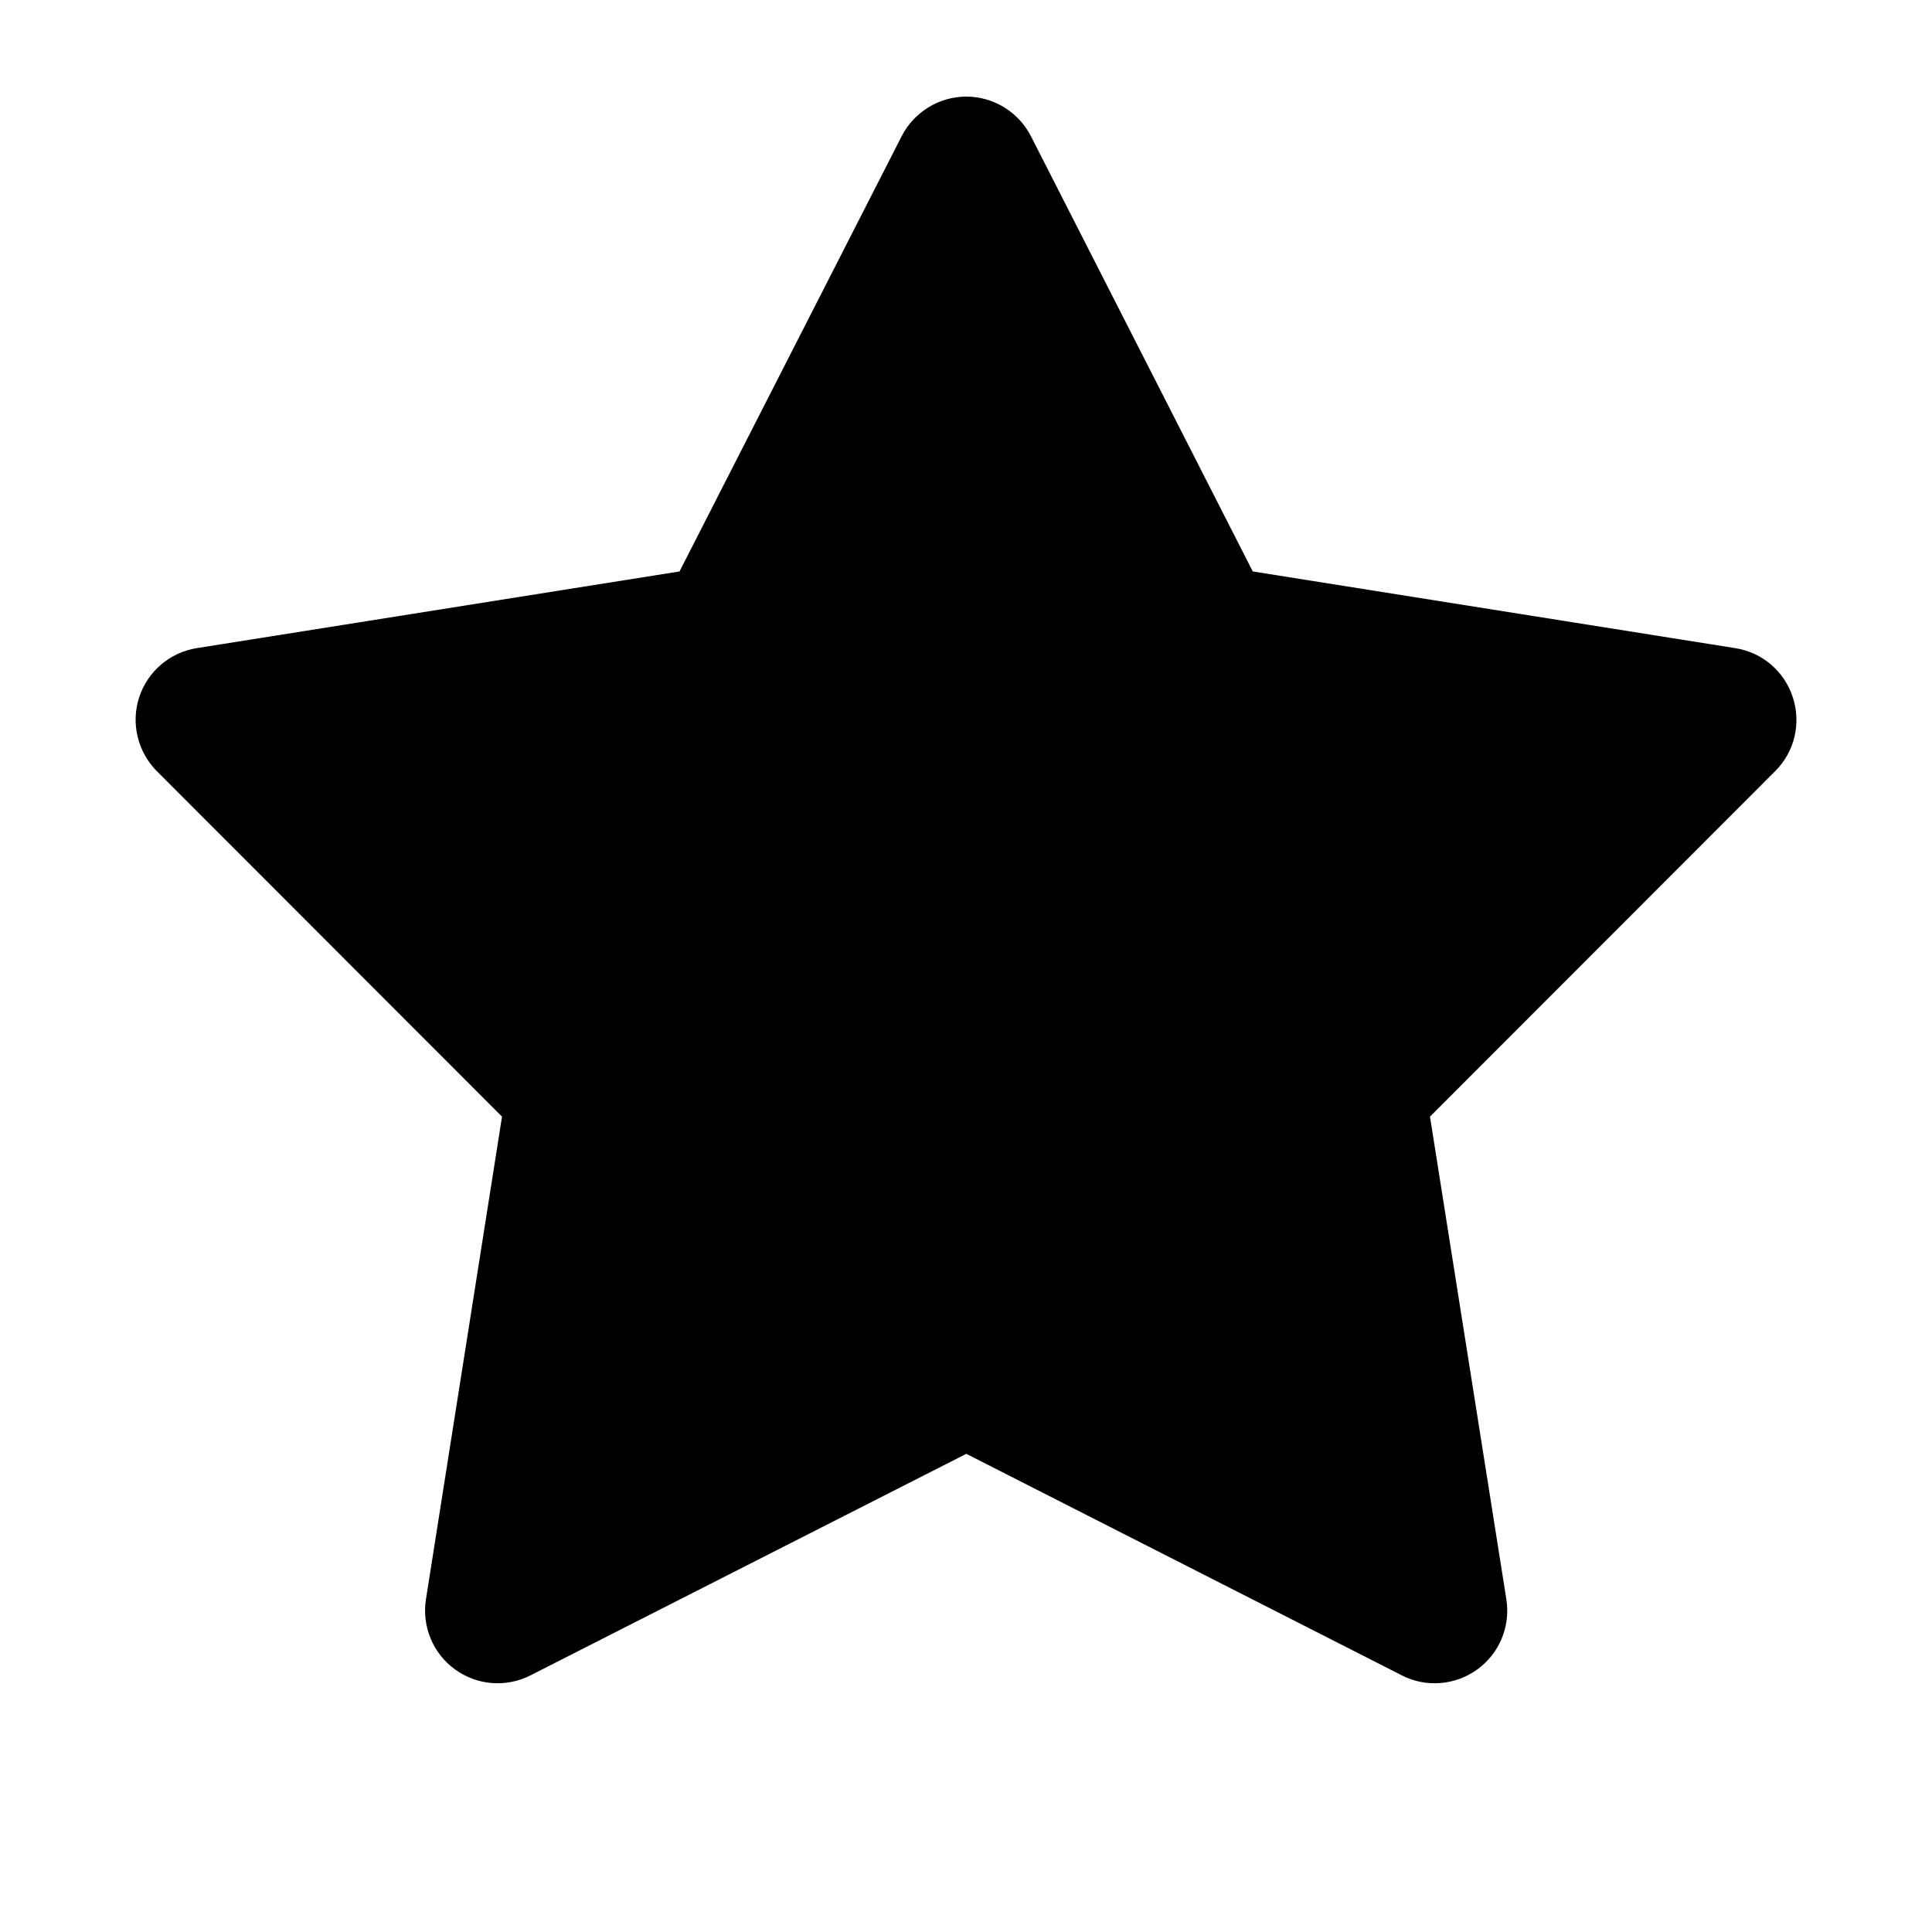
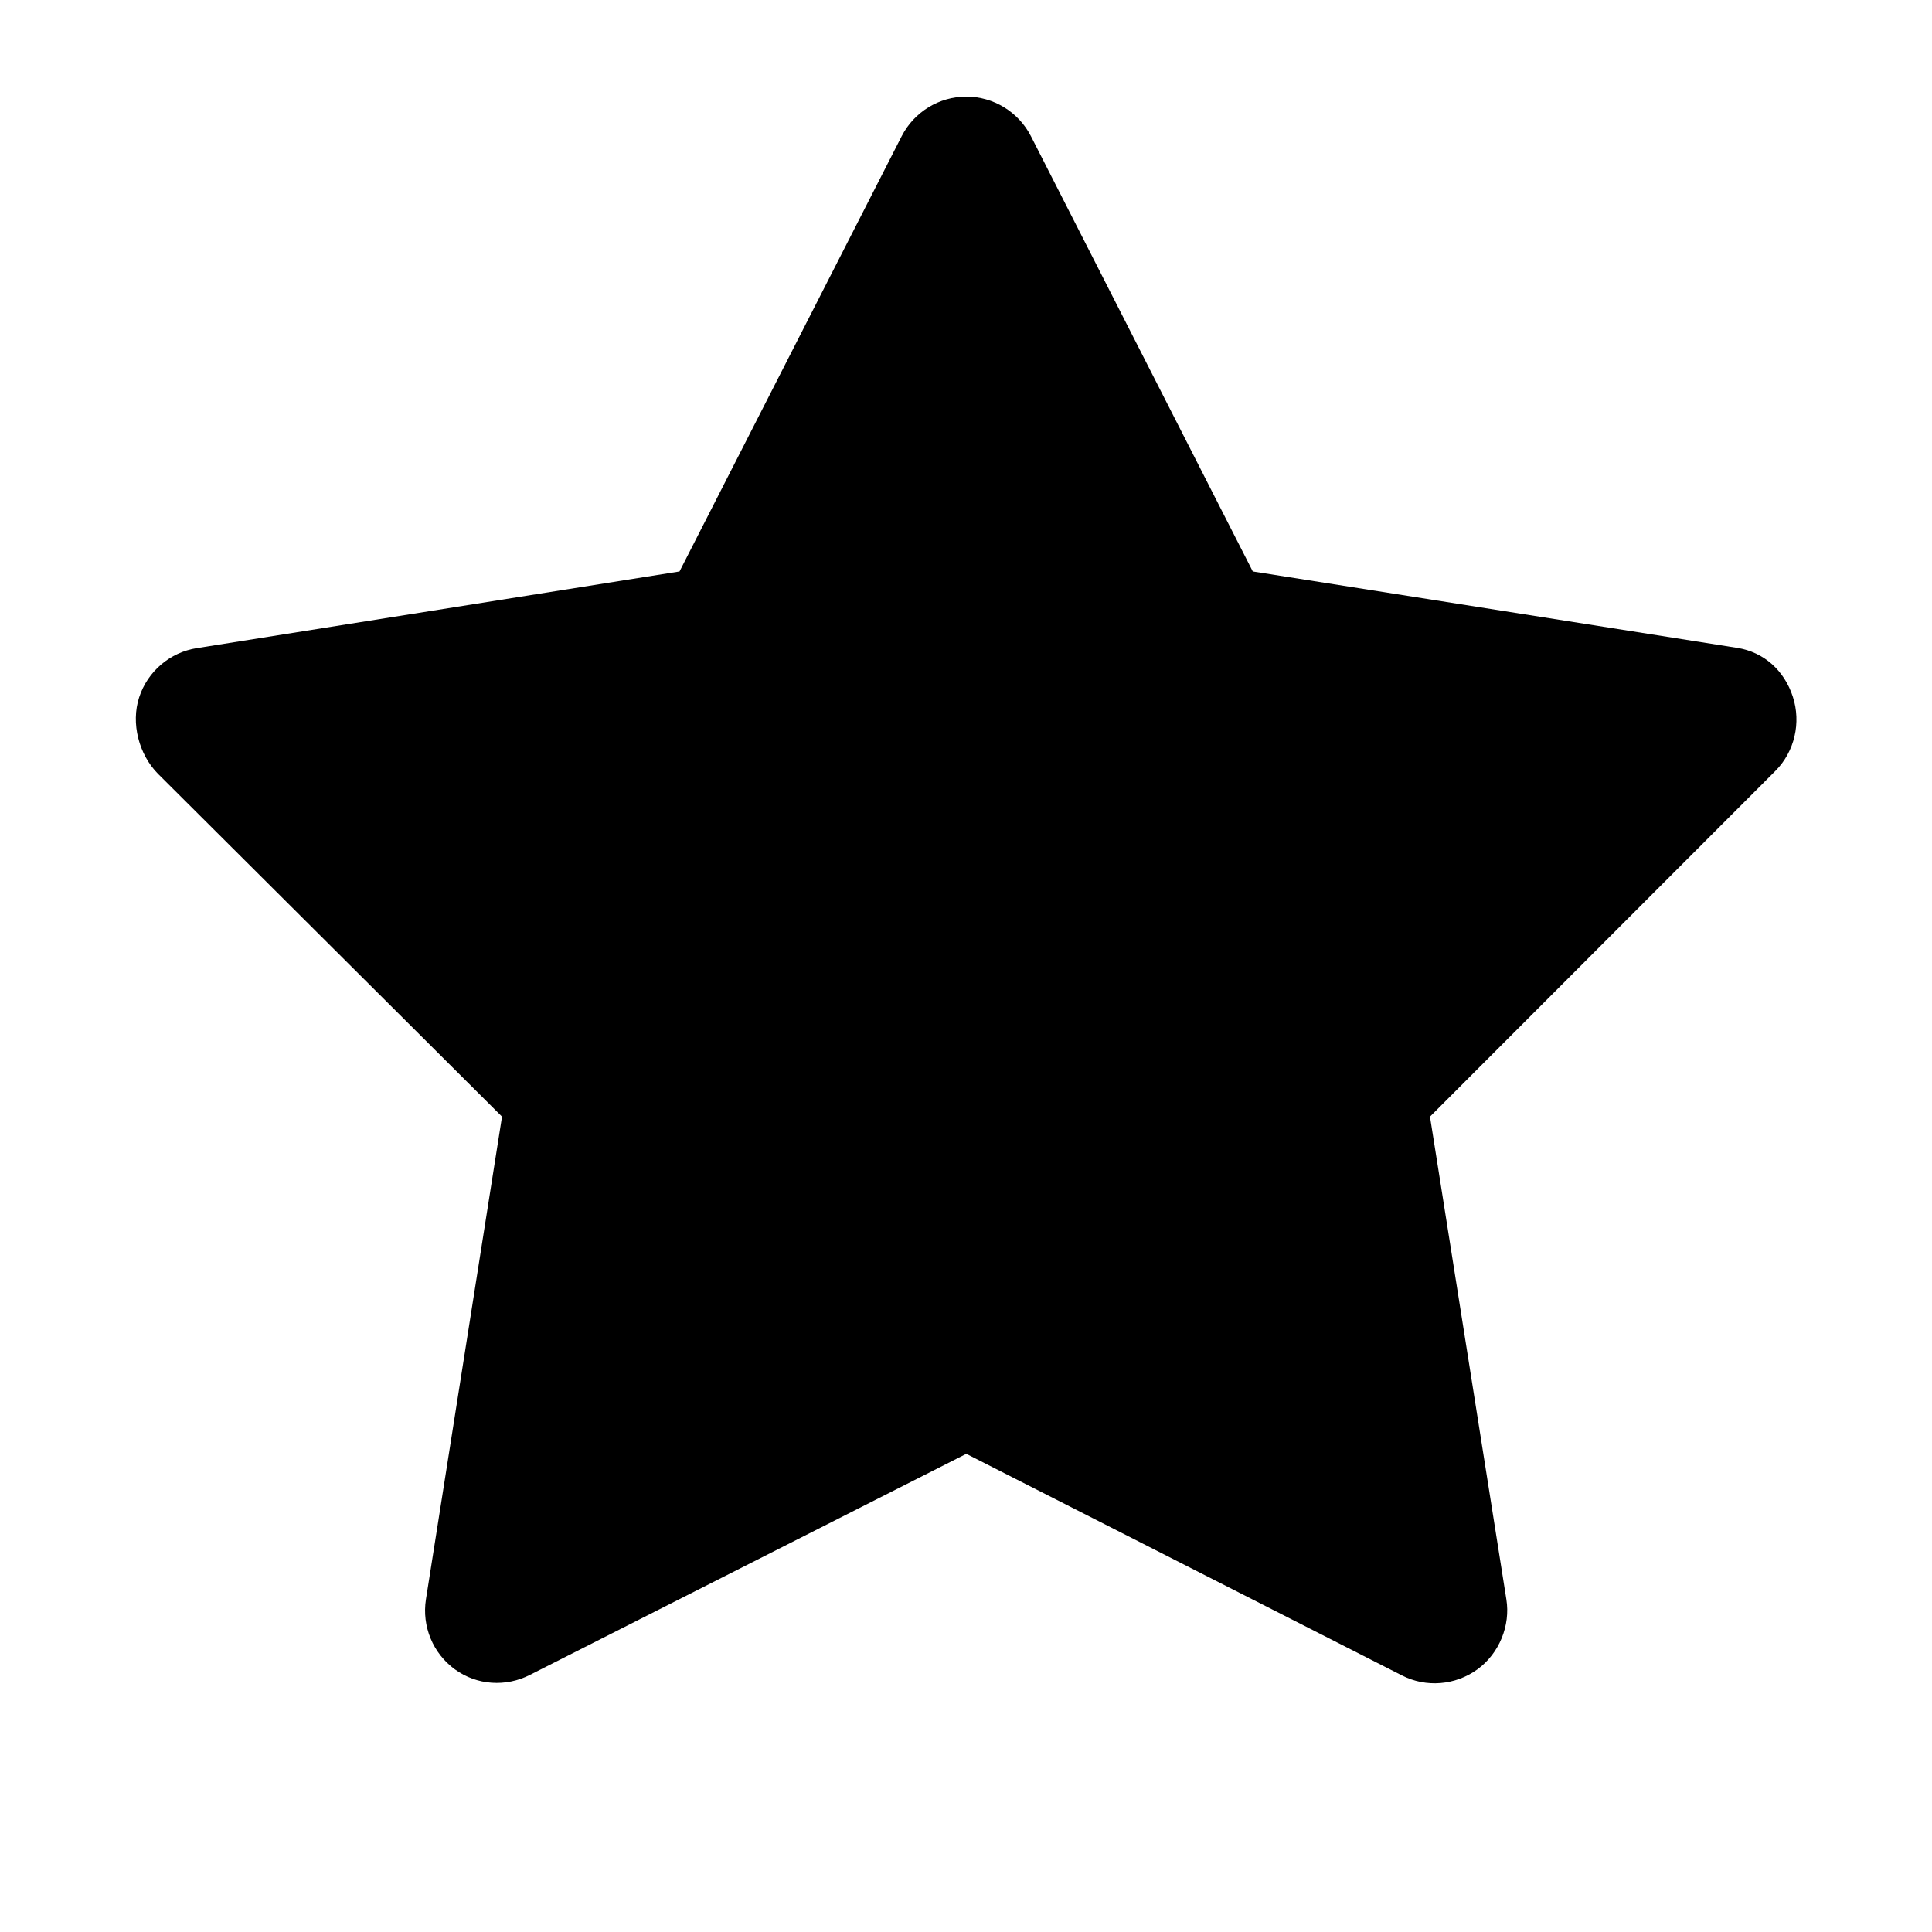
- <svg xmlns="http://www.w3.org/2000/svg" viewBox="0 0 640 640">
-   <path d="M341.5 45.1C337.4 37.1 329.1 32 320.1 32C311.1 32 302.8 37.1 298.7 45.1L225.1 189.3L65.2 214.7C56.3 216.1 48.9 222.4 46.1 231C43.3 239.6 45.6 249 51.9 255.4L166.3 369.9L141.1 529.8C139.7 538.7 143.4 547.7 150.7 553C158 558.3 167.6 559.1 175.7 555L320.1 481.6L464.4 555C472.4 559.1 482.1 558.3 489.4 553C496.7 547.7 500.4 538.8 499 529.8L473.7 369.9L588.1 255.4C594.5 249 596.7 239.6 593.9 231C591.1 222.4 583.8 216.1 574.8 214.7L415 189.3L341.5 45.1z" />
+ <svg xmlns="http://www.w3.org/2000/svg" width="96" height="96" viewBox="0 0 640 640">
+   <path d="M341.5 45.1C337.4 37.1 329.1 32 320.1 32S302.8 37.1 298.7 45.1L225.1 189.3 65.2 214.7C56.3 216.1 48.9 222.4 46.1 231s-.1 18.9 6.2 25.3L166.3 369.9 141.1 529.8c-1.4 8.9 2.3 17.9 9.6 23.2s16.9 5.9 24.9 1.8L320.1 481.6l144.3 73.4c8 4.1 17.7 3.3 25-2s11-14.6 9.6-23.2L473.7 369.9l114.4-114.5c6.4-6.4 8.6-16 5.8-24.6s-9.5-14.8-18.5-16.2L415 189.3 341.5 45.1z" />
</svg>
